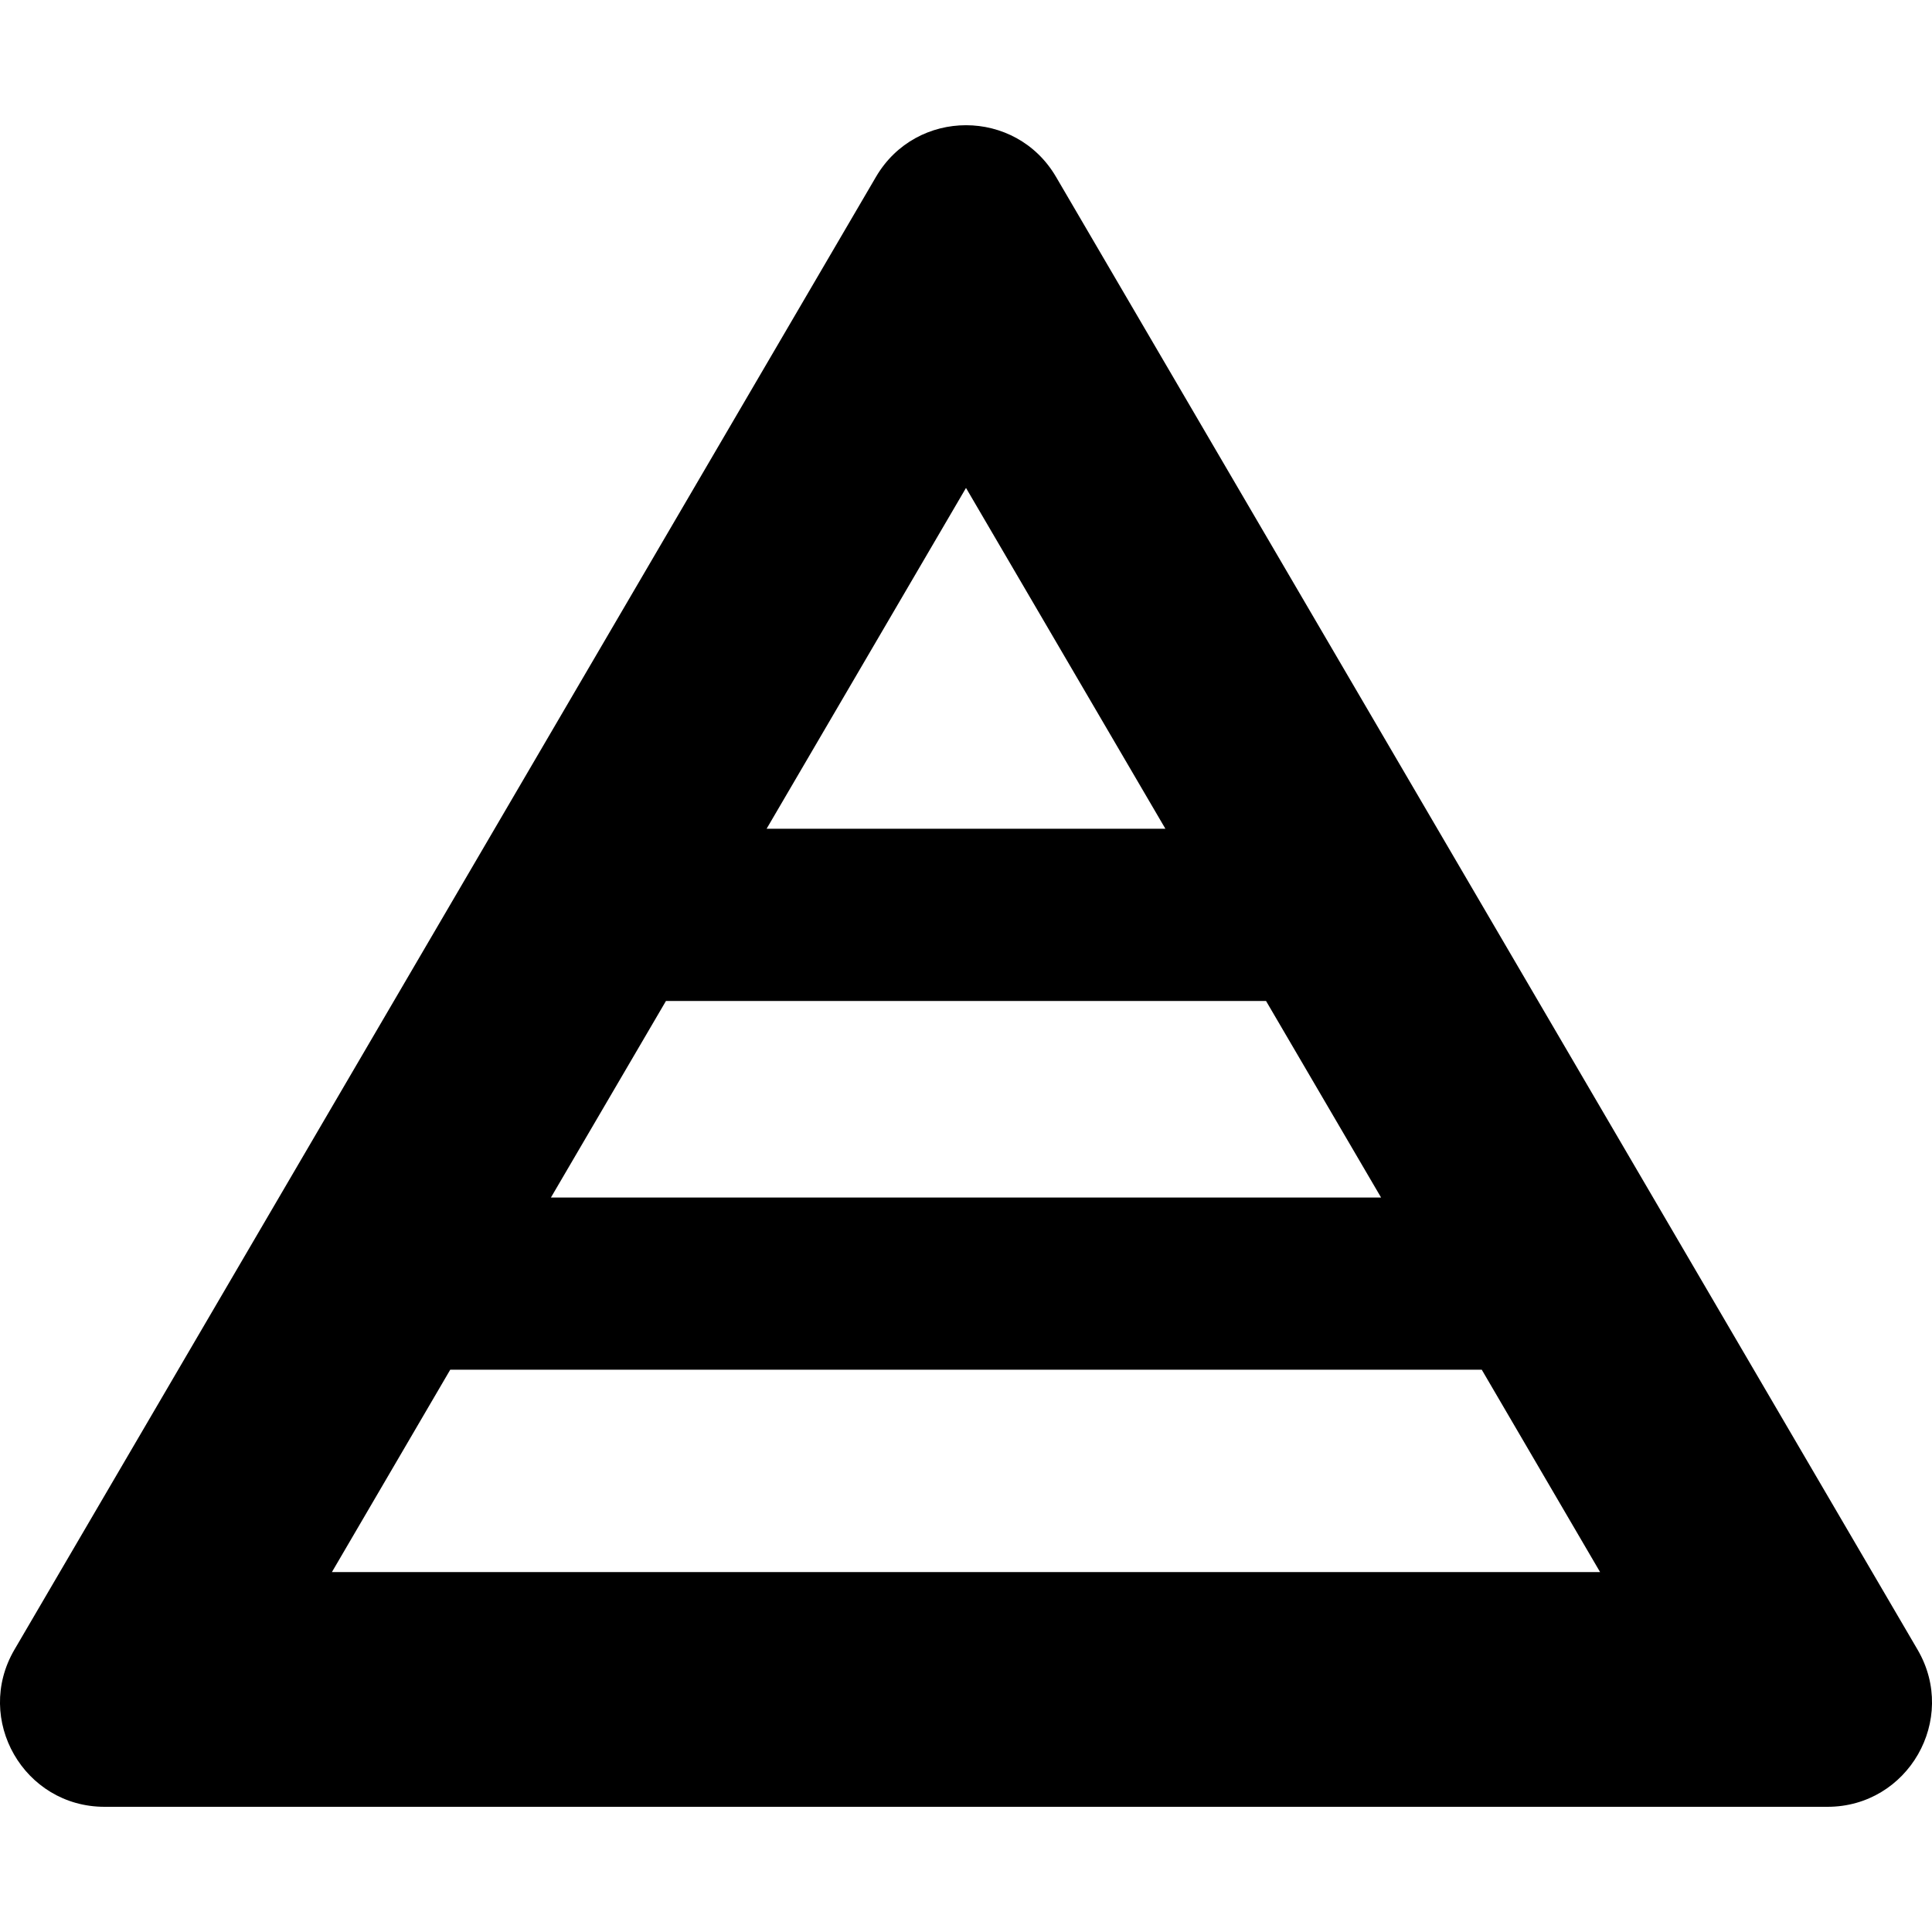
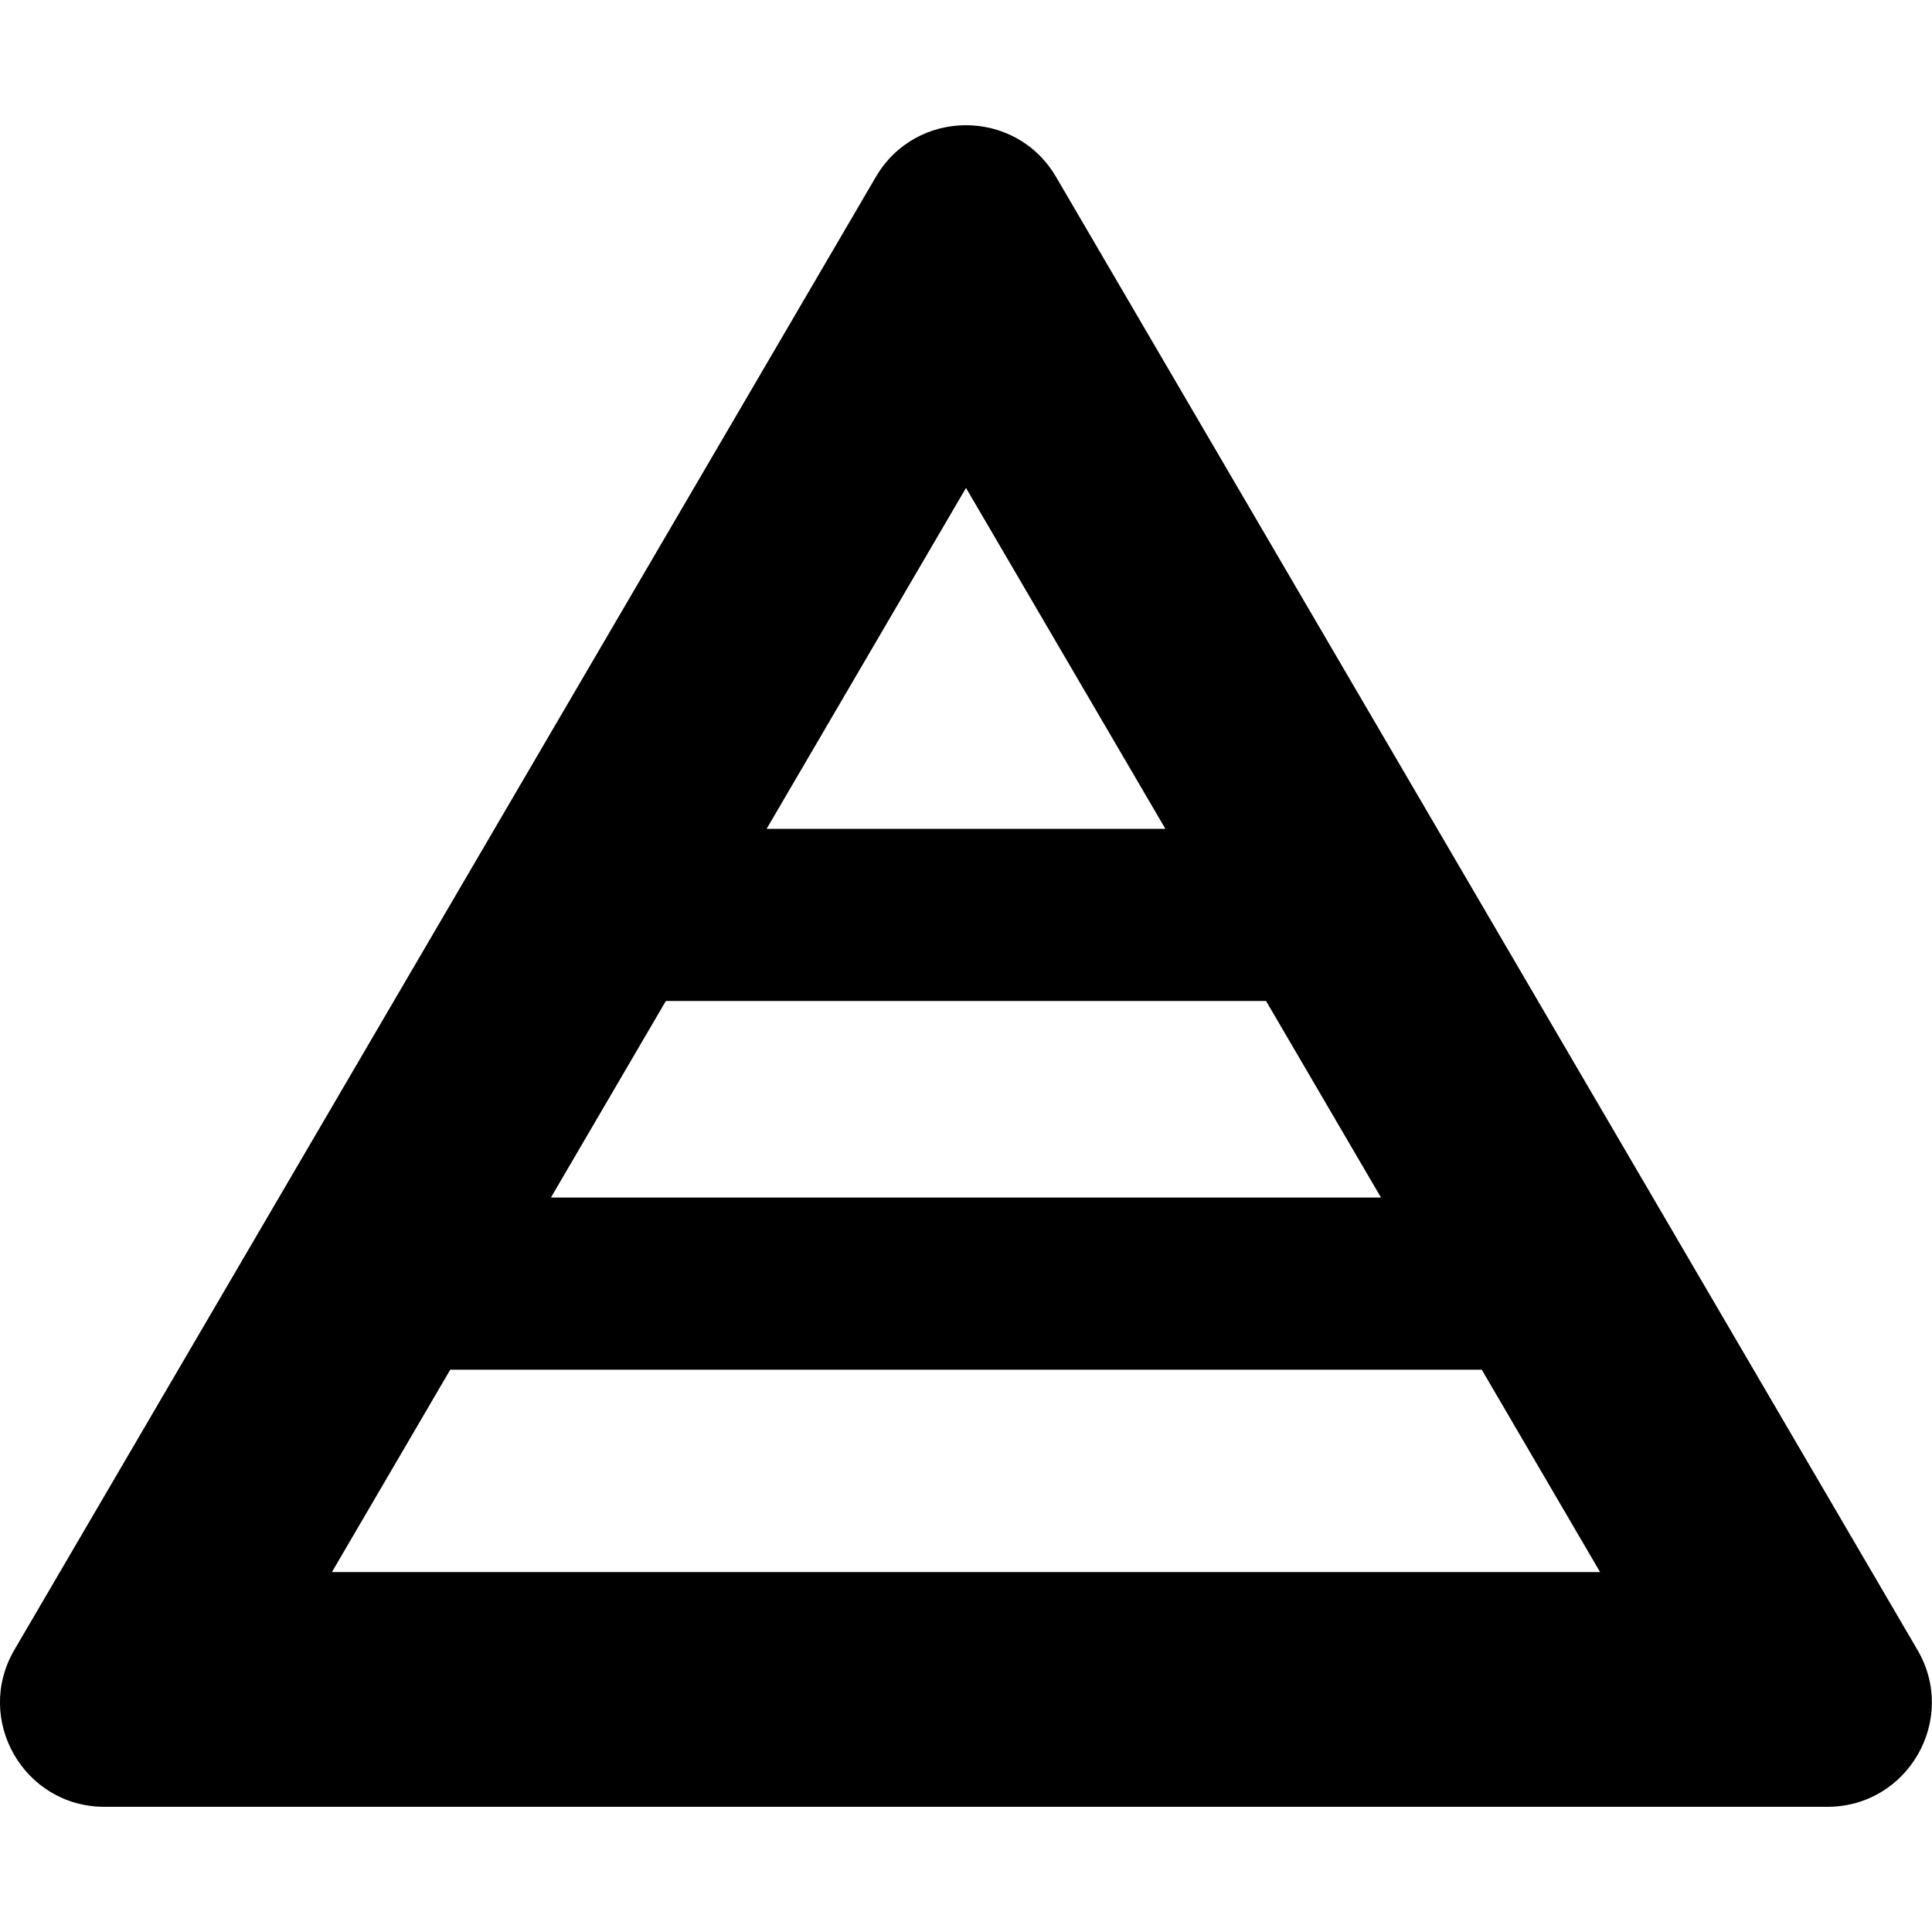
- <svg xmlns="http://www.w3.org/2000/svg" width="20" height="20" viewBox="0 0 20 20" fill="none">
-   <path fill-rule="evenodd" clip-rule="evenodd" d="M10.932 1.831C10.515 1.118 9.485 1.118 9.068 1.831L0.149 17.078C-0.272 17.799 0.248 18.704 1.082 18.704H18.918C19.752 18.704 20.272 17.799 19.851 17.078L10.932 1.831ZM16.564 16.274L15.339 14.179H4.661L3.436 16.274H16.564ZM13.106 10.362L14.297 12.397H5.703L6.894 10.362H13.106ZM12.064 8.579L10 5.051L7.936 8.579H12.064Z" fill="black" />
+ <svg xmlns="http://www.w3.org/2000/svg" fill="none" height="20" viewBox="0 0 20 20" width="20">
+   <path clip-rule="evenodd" d="m10.932 1.831c-.417-.713-1.448-.713-1.865 0l-8.918 15.248c-.421.72.098 1.625.932 1.625h17.836c.834 0 1.354-.905.932-1.625zm5.632 14.443-1.225-2.095h-10.678l-1.225 2.095zm-3.458-5.912 1.19 2.035h-8.593l1.19-2.035zm-1.042-1.782-2.064-3.529-2.064 3.529z" fill="#000" fill-rule="evenodd" />
</svg>
